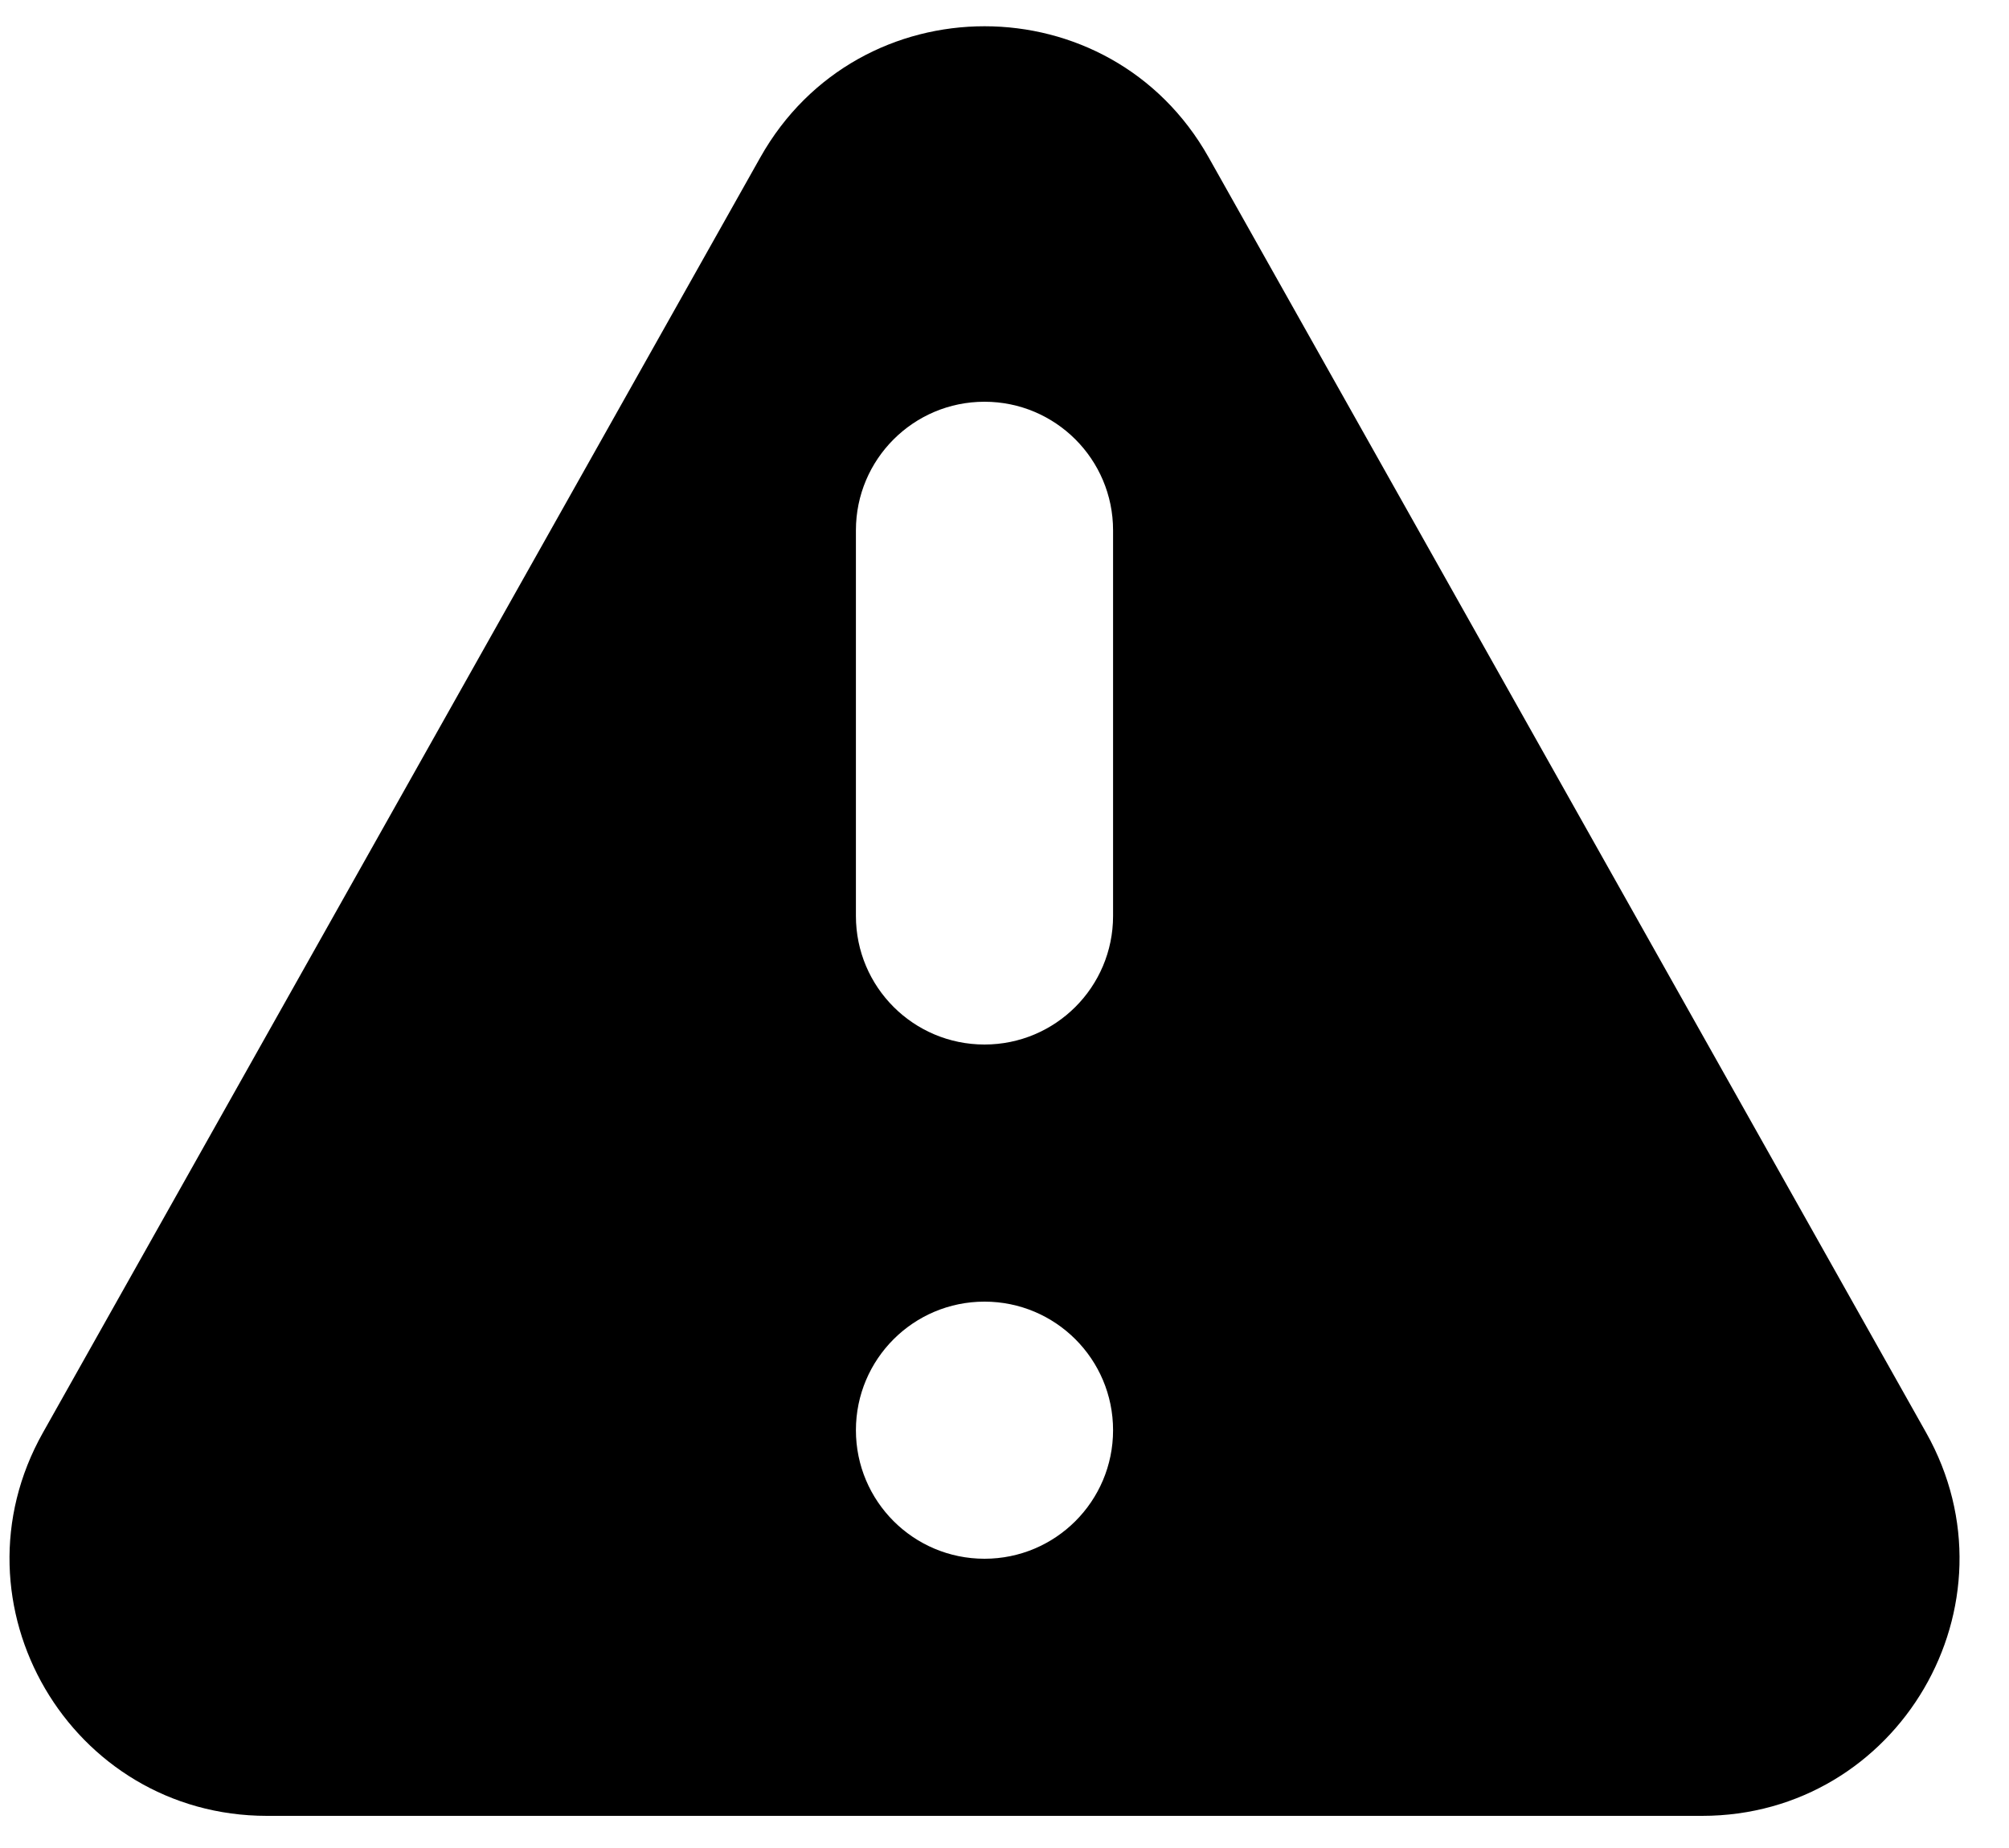
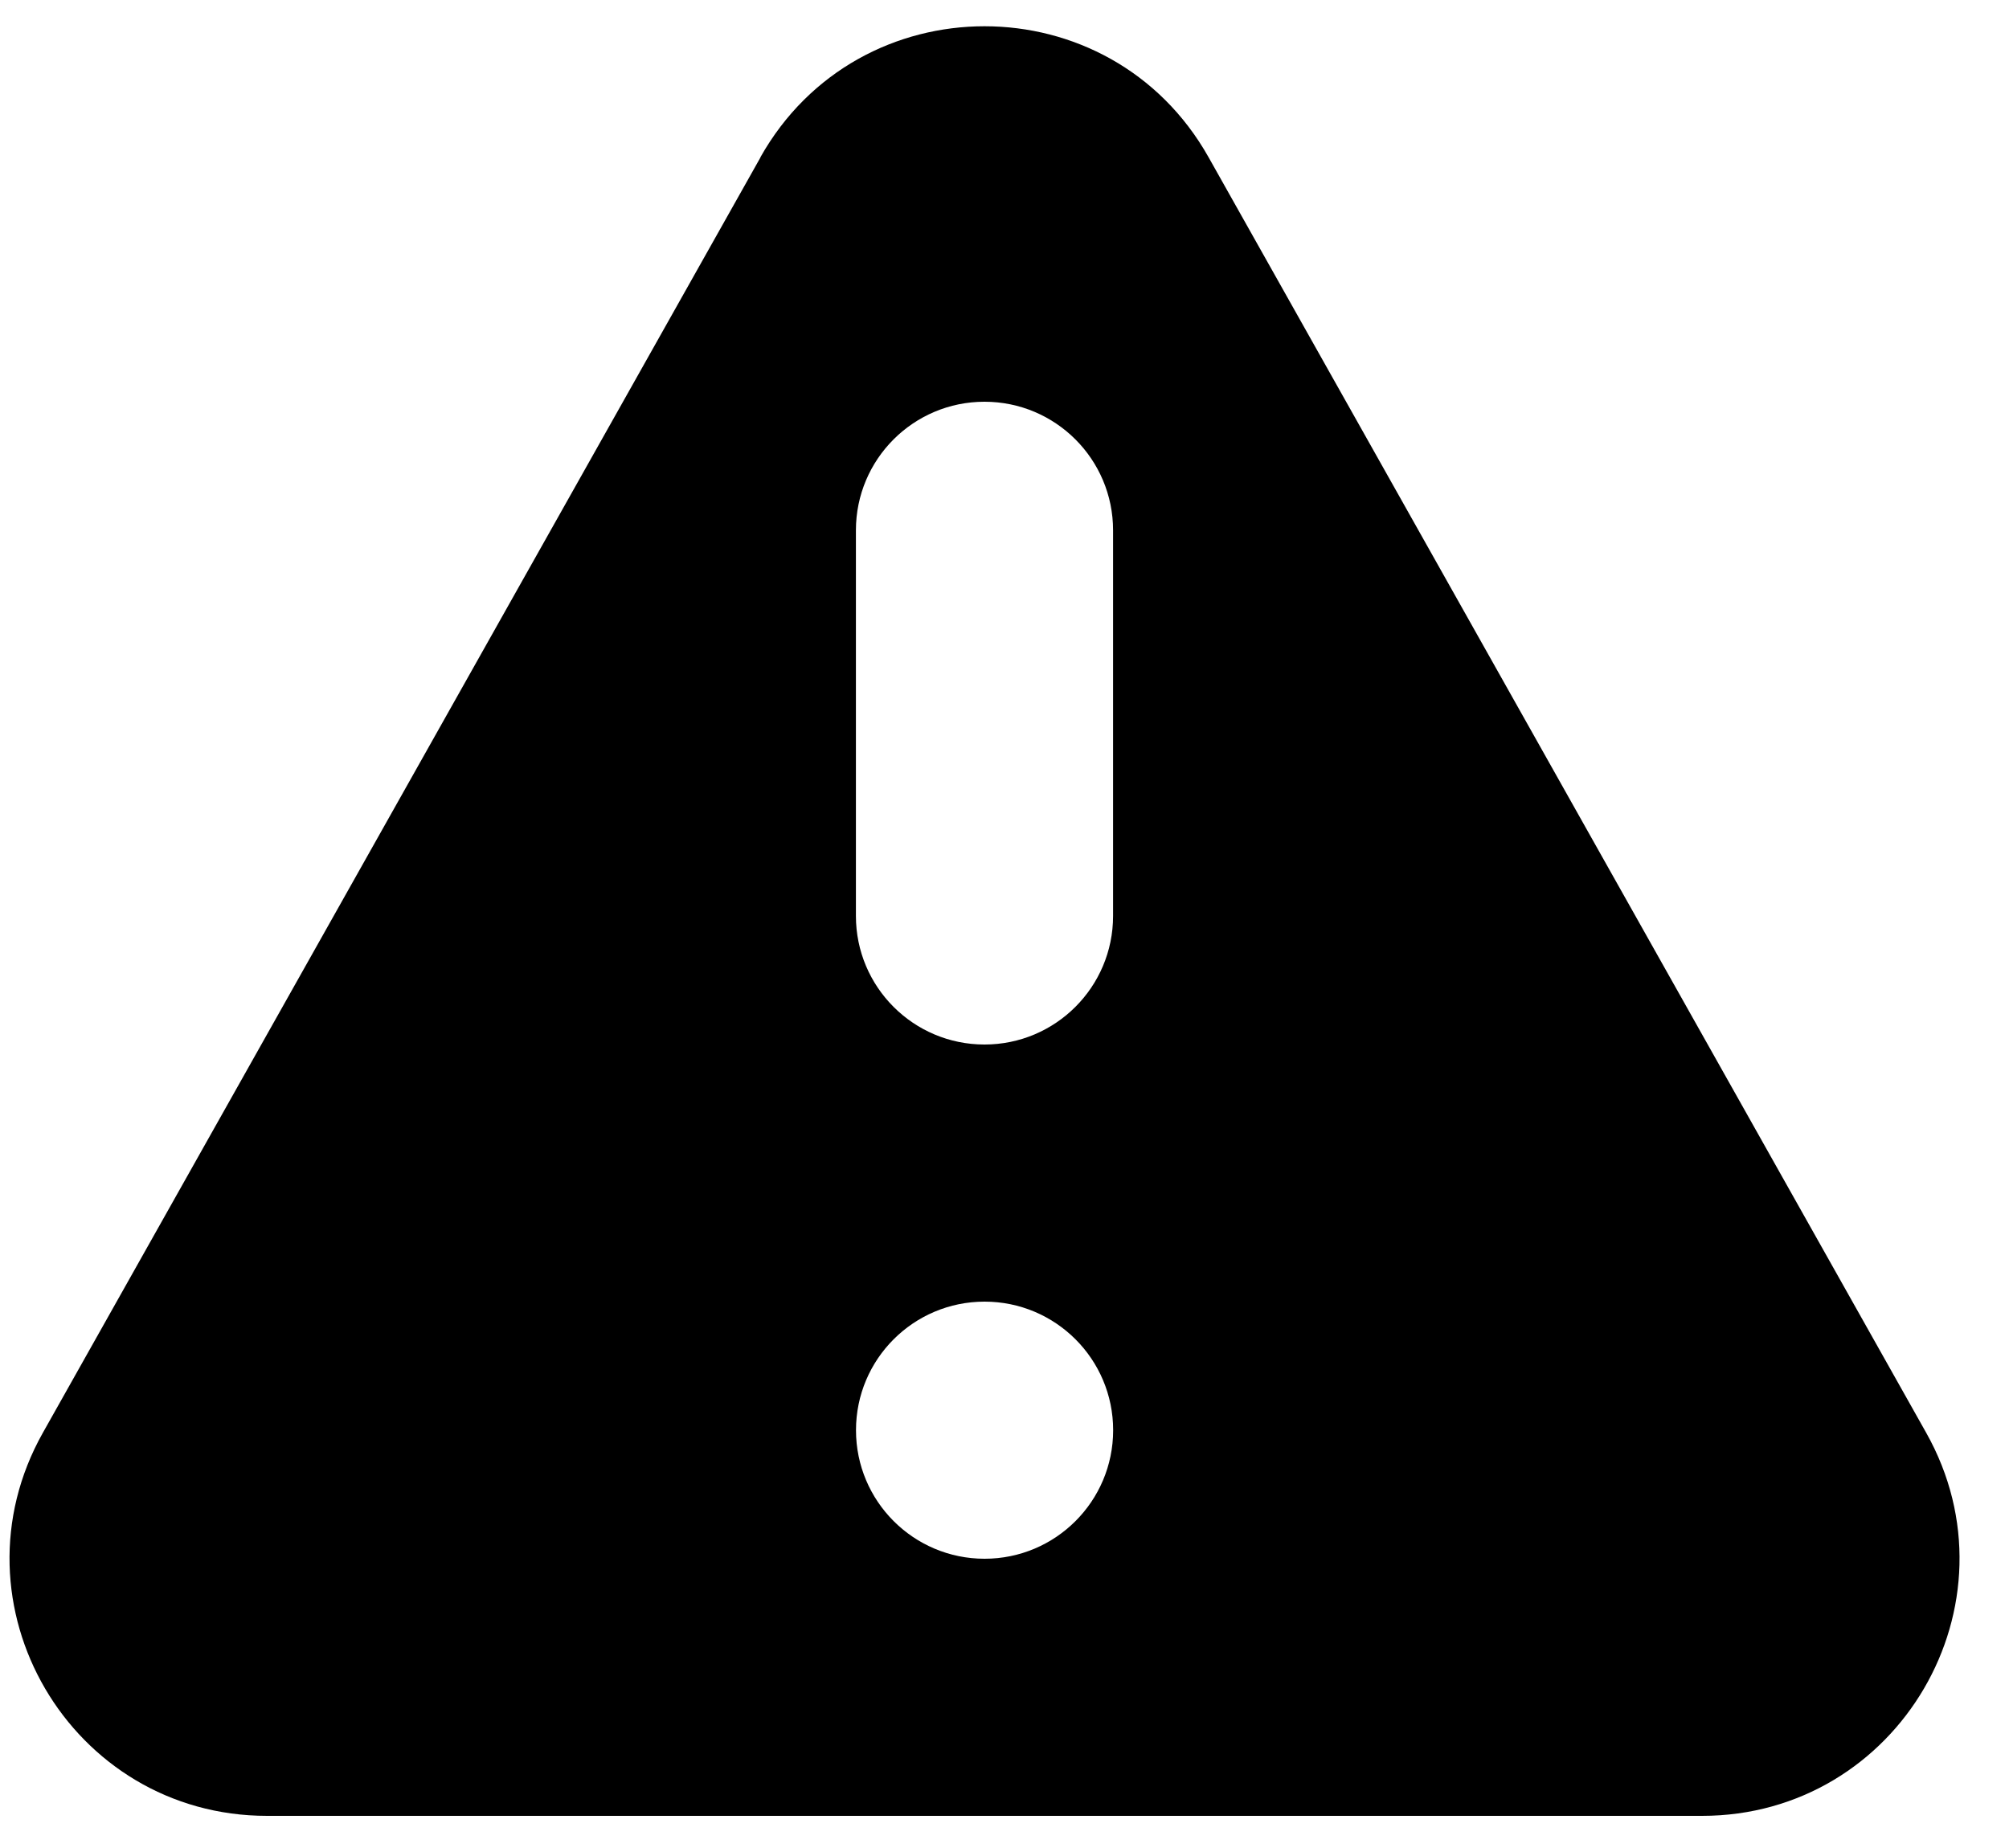
<svg xmlns="http://www.w3.org/2000/svg" viewBox="0 0 25 23" fill="none">
-   <path fill-rule="evenodd" clip-rule="evenodd" d="M9.462 1.958C10.686 -0.217 13.817 -0.217 15.04 1.958L23.969 17.831C25.169 19.964 23.627 22.6 21.18 22.6H3.323C0.875 22.6 -0.666 19.964 0.534 17.831L9.462 1.958ZM13.851 17.8C13.851 18.684 13.135 19.4 12.251 19.4C11.367 19.4 10.651 18.684 10.651 17.8C10.651 16.916 11.367 16.2 12.251 16.2C13.135 16.2 13.851 16.916 13.851 17.8ZM12.251 5C11.367 5 10.651 5.717 10.651 6.6V11.4C10.651 12.284 11.367 13 12.251 13C13.135 13 13.851 12.284 13.851 11.4V6.6C13.851 5.717 13.135 5 12.251 5Z" fill="currentColor" />
+   <path fill-rule="evenodd" clip-rule="evenodd" d="M9.462 1.958c1.224-2.175 4.355-2.175 5.578 0l8.929 15.873c1.2 2.133-.342 4.769-2.79 4.769H3.324c-2.448 0-3.99-2.636-2.79-4.769l8.93-15.873Zm4.39 15.842a1.6 1.6 0 1 1-3.2 0 1.6 1.6 0 0 1 3.2 0ZM12.251 5a1.6 1.6 0 0 0-1.6 1.6v4.8a1.6 1.6 0 0 0 3.2 0V6.6a1.6 1.6 0 0 0-1.6-1.6Z" fill="currentColor" />
</svg>
